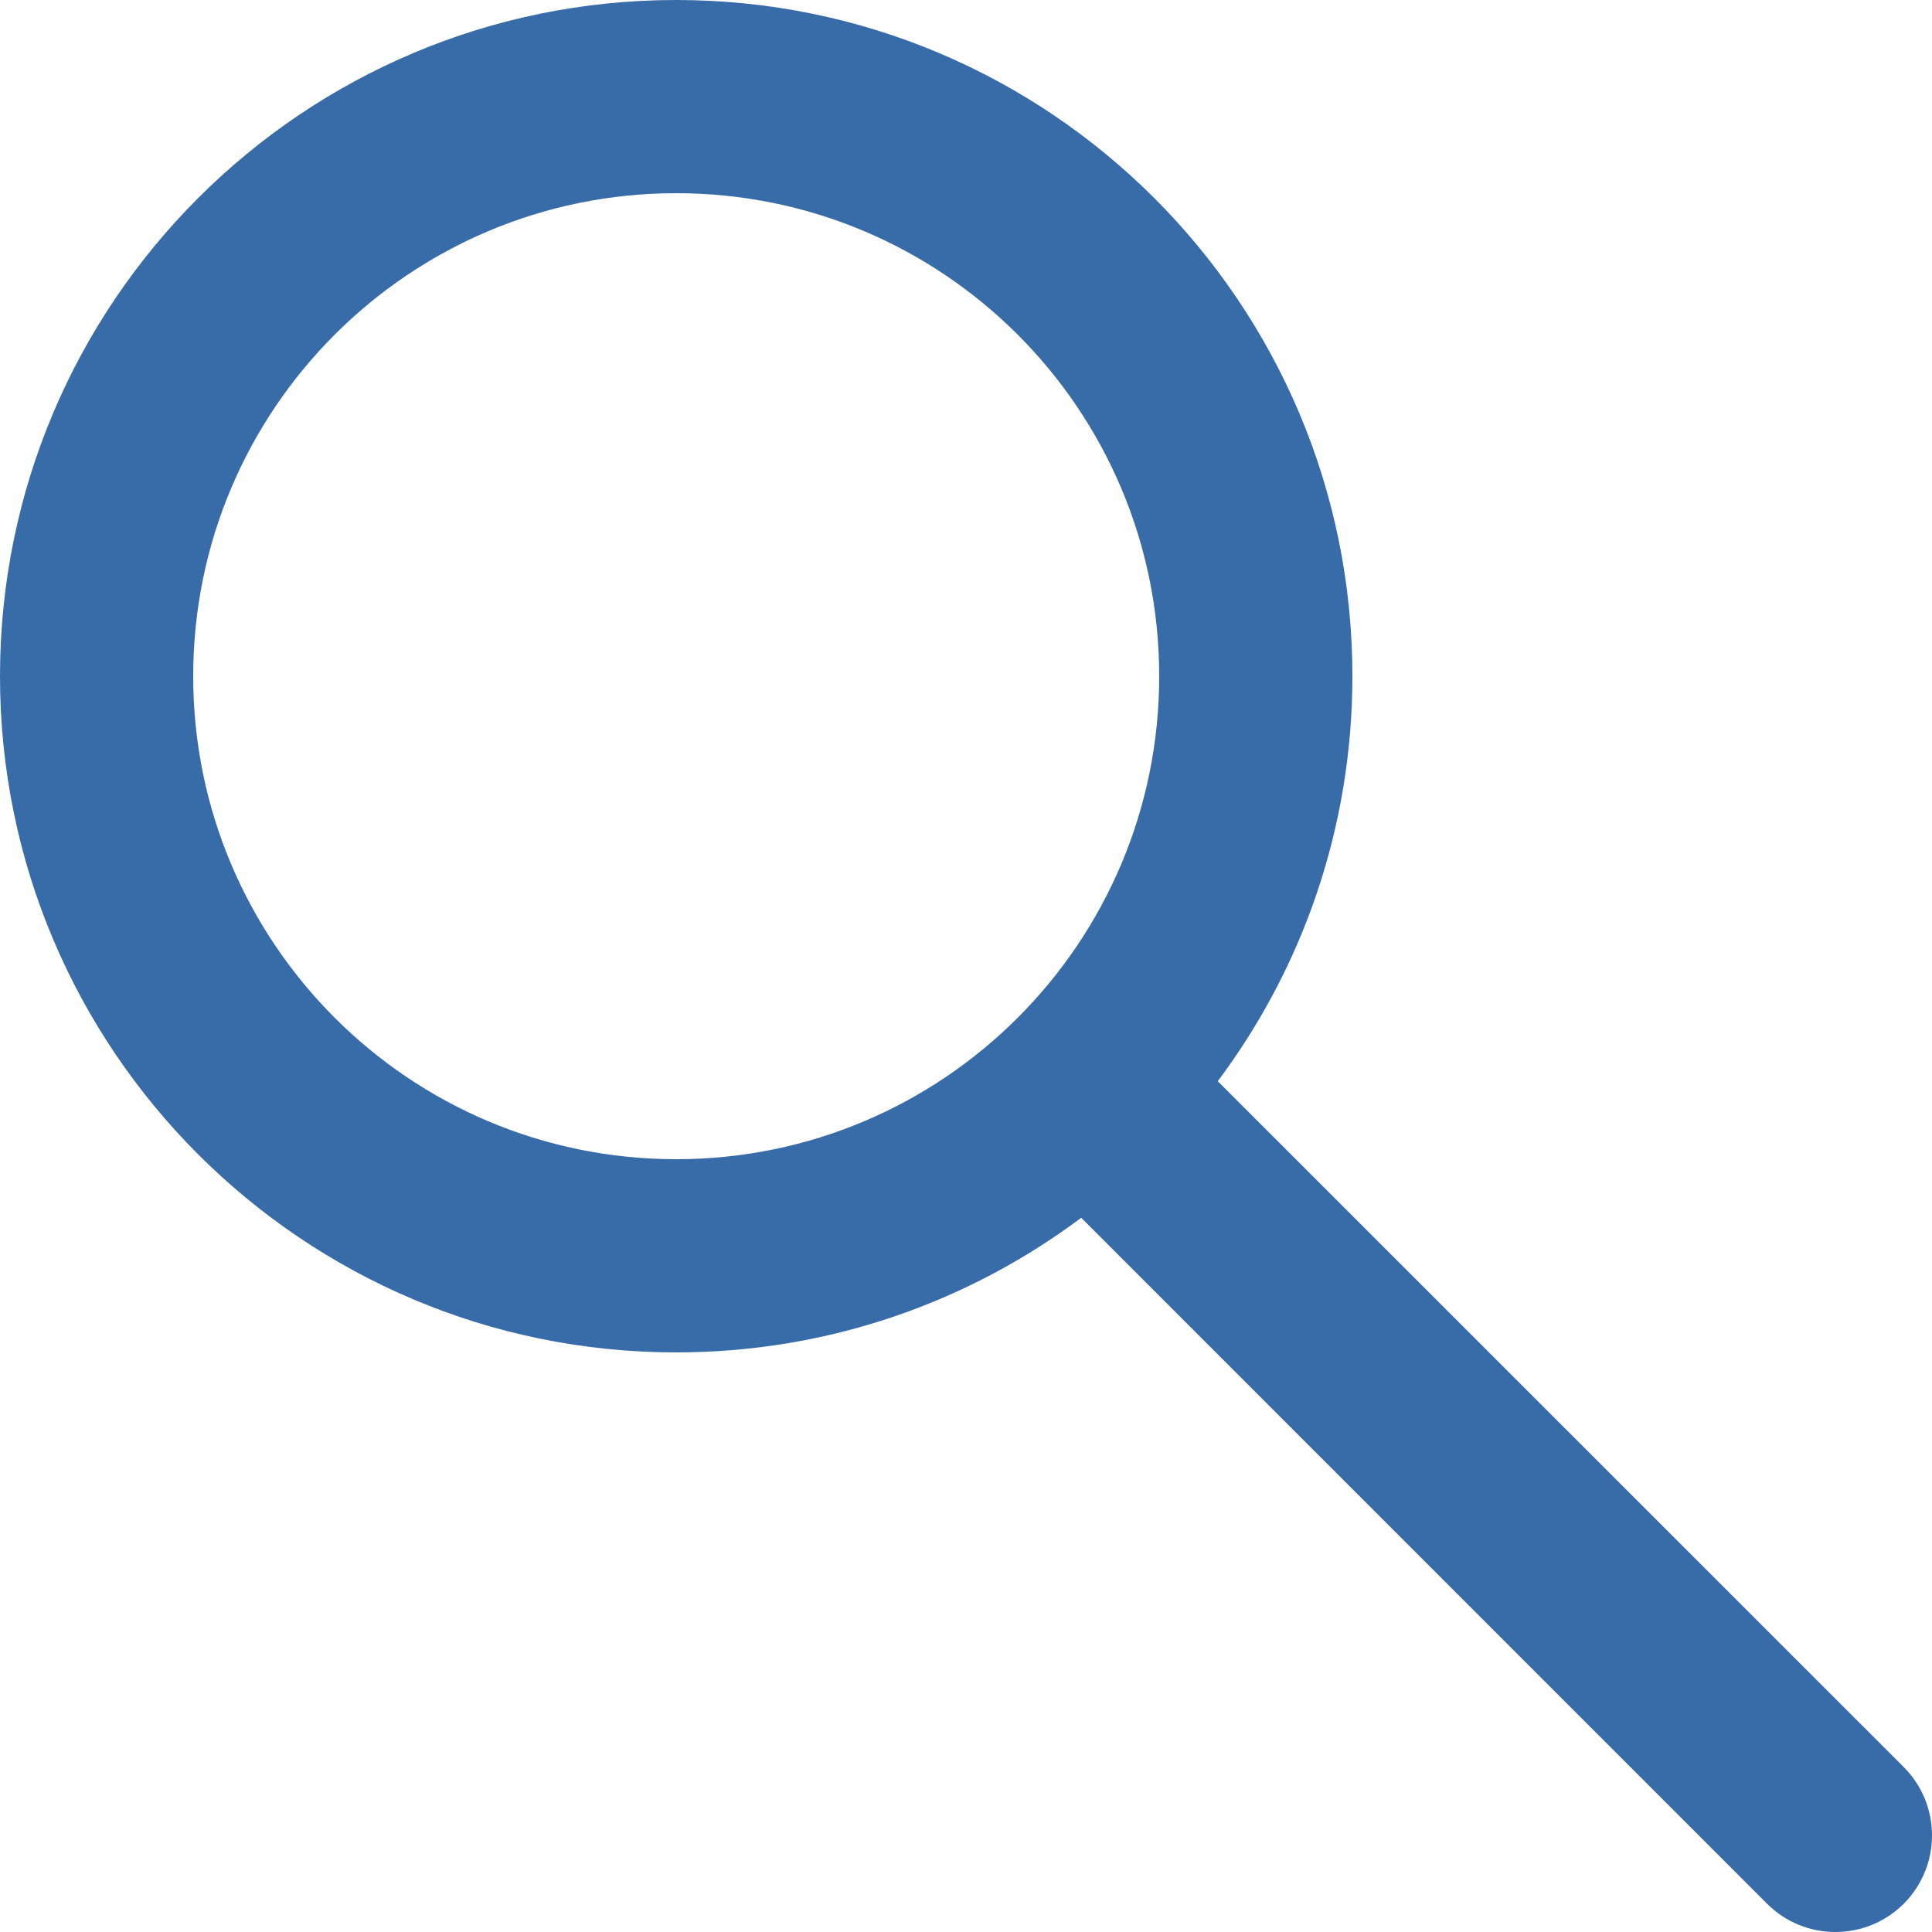
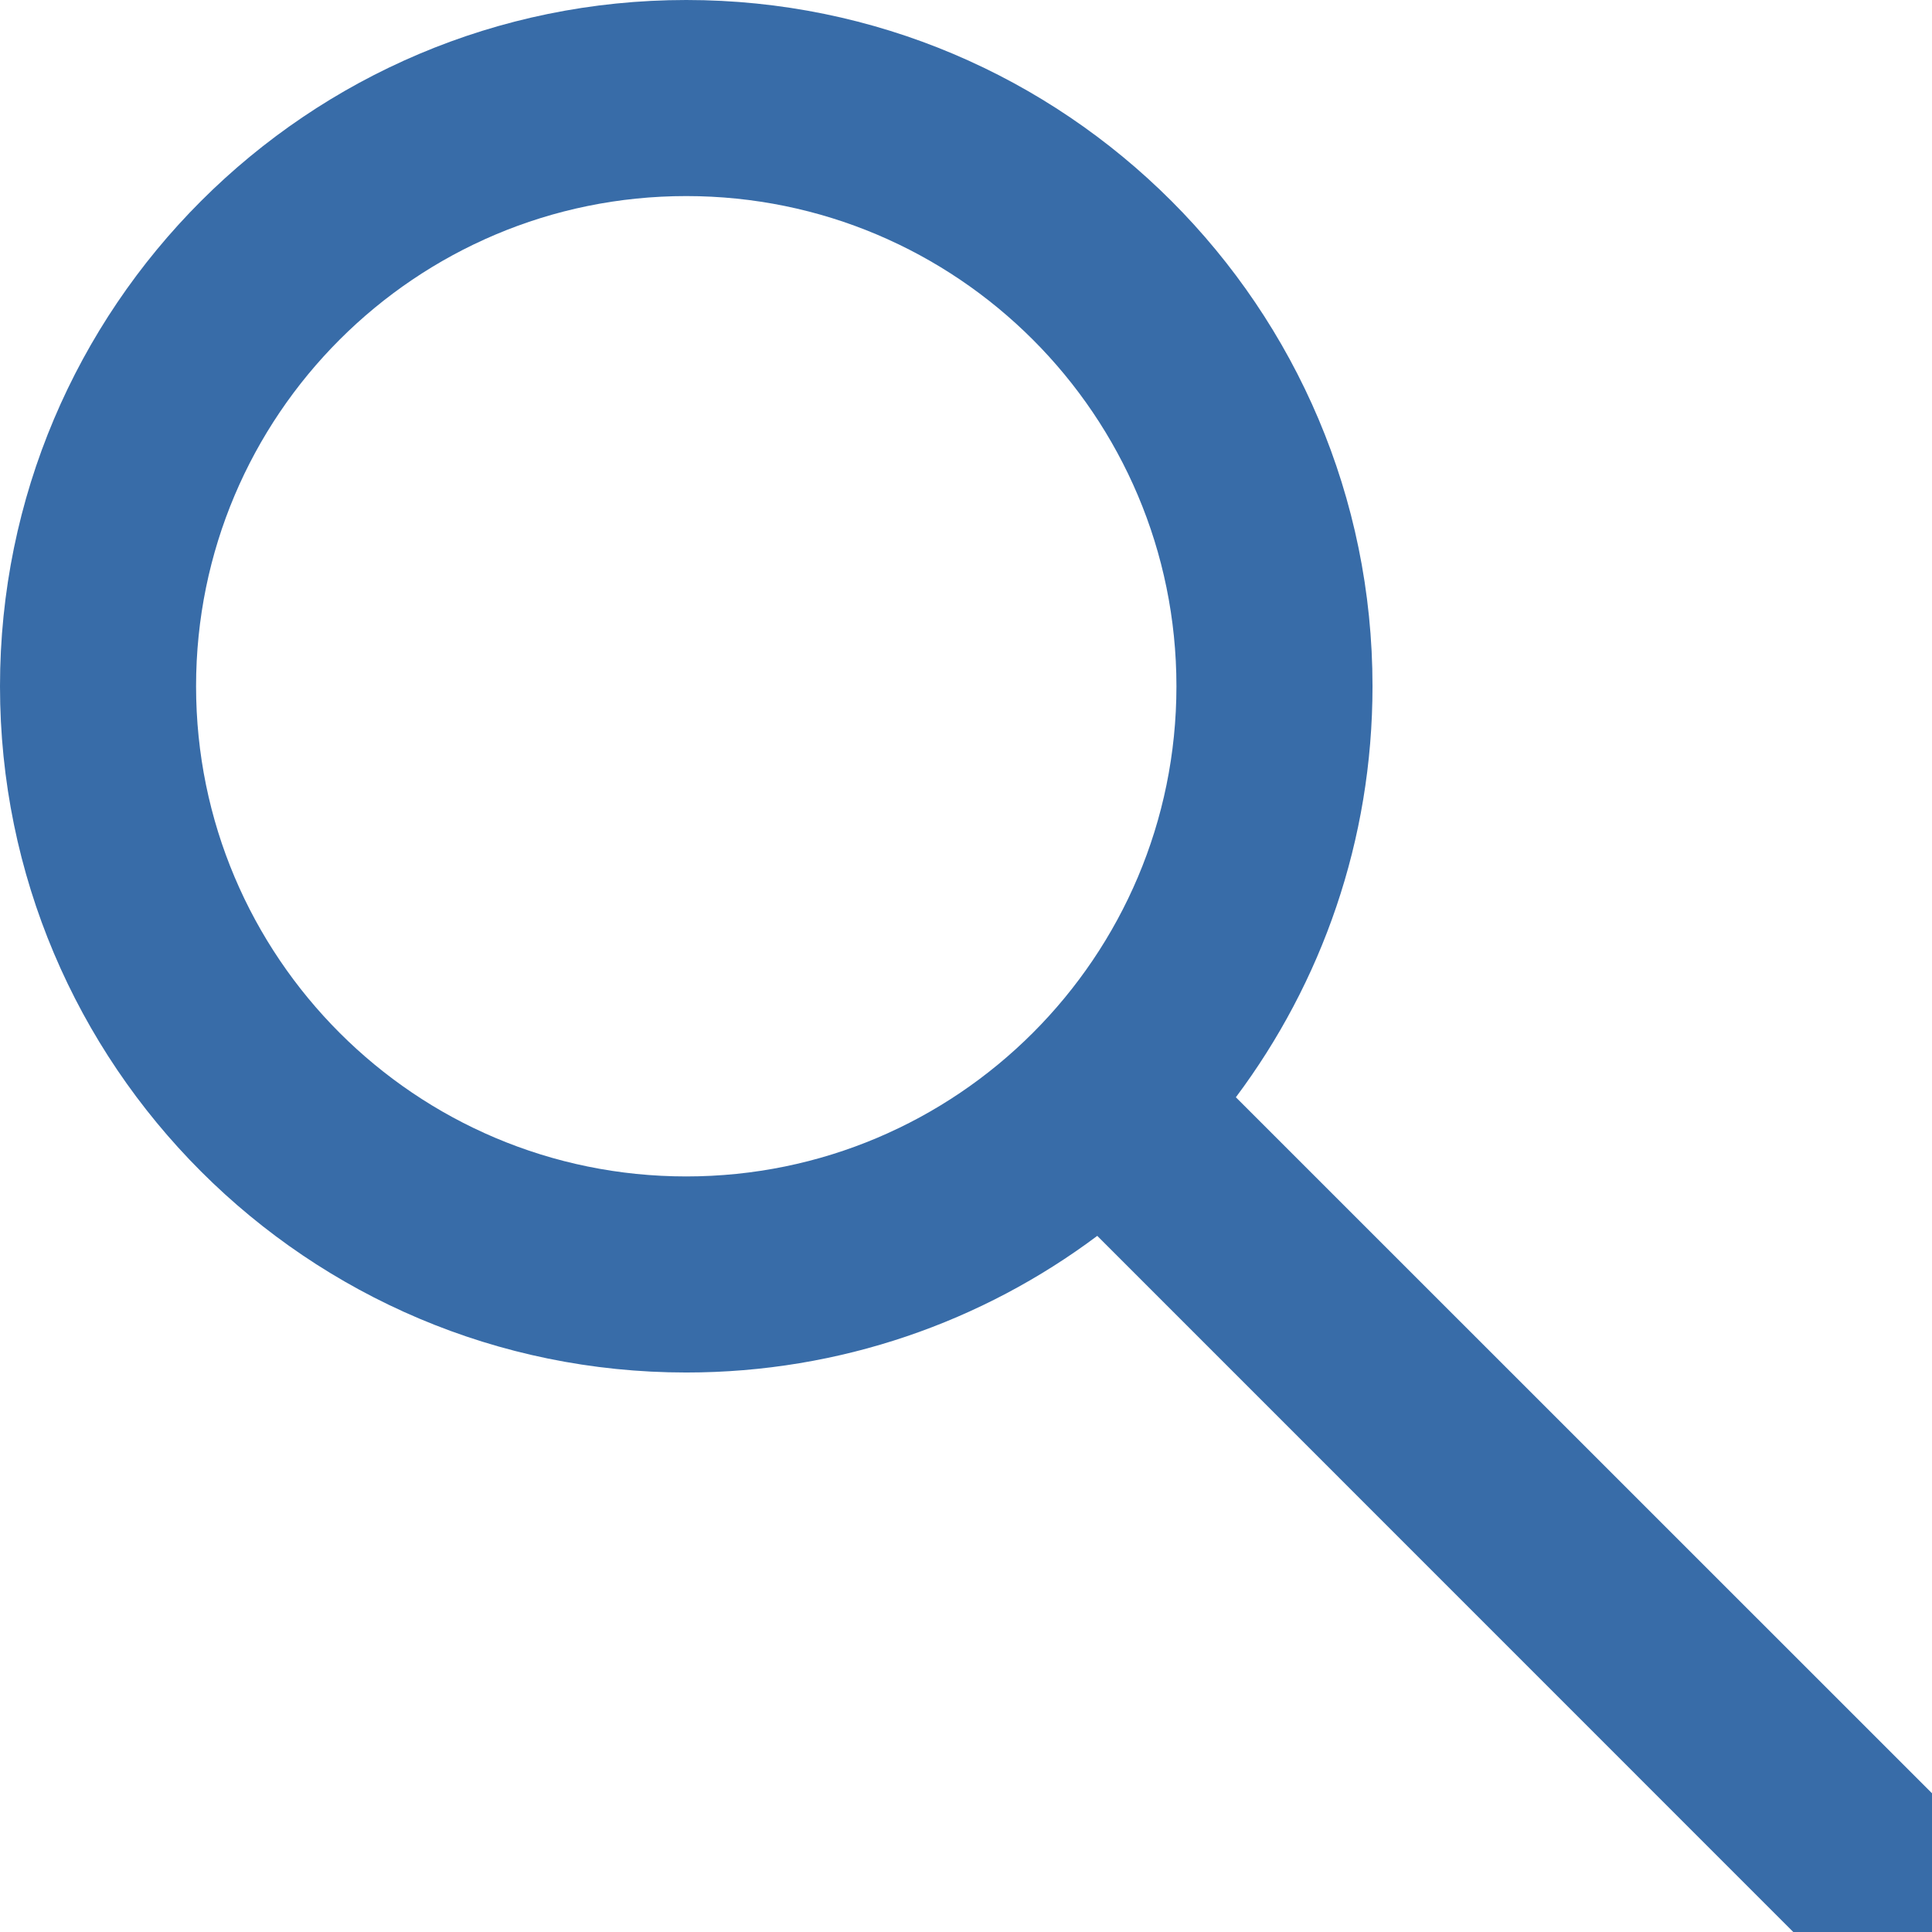
- <svg xmlns="http://www.w3.org/2000/svg" width="64" height="64" viewBox="0 0 16 16" fill="none">
+ <svg xmlns="http://www.w3.org/2000/svg">
  <path fill-rule="evenodd" clip-rule="evenodd" d="M5.6 0C2.508 0 0 2.508 0 5.6C0 8.692 2.508 11.2 5.6 11.2C6.858 11.2 8.019 10.785 8.954 10.085L14.634 15.766C14.947 16.078 15.453 16.078 15.766 15.766C16.078 15.453 16.078 14.947 15.766 14.634L10.085 8.954C10.785 8.019 11.2 6.858 11.2 5.6C11.2 2.508 8.692 0 5.6 0ZM5.6 1.6C7.809 1.6 9.6 3.391 9.6 5.6C9.6 7.809 7.809 9.6 5.6 9.6C3.391 9.6 1.6 7.809 1.6 5.6C1.6 3.391 3.391 1.6 5.6 1.6Z" fill="#386CA8" />
</svg>
